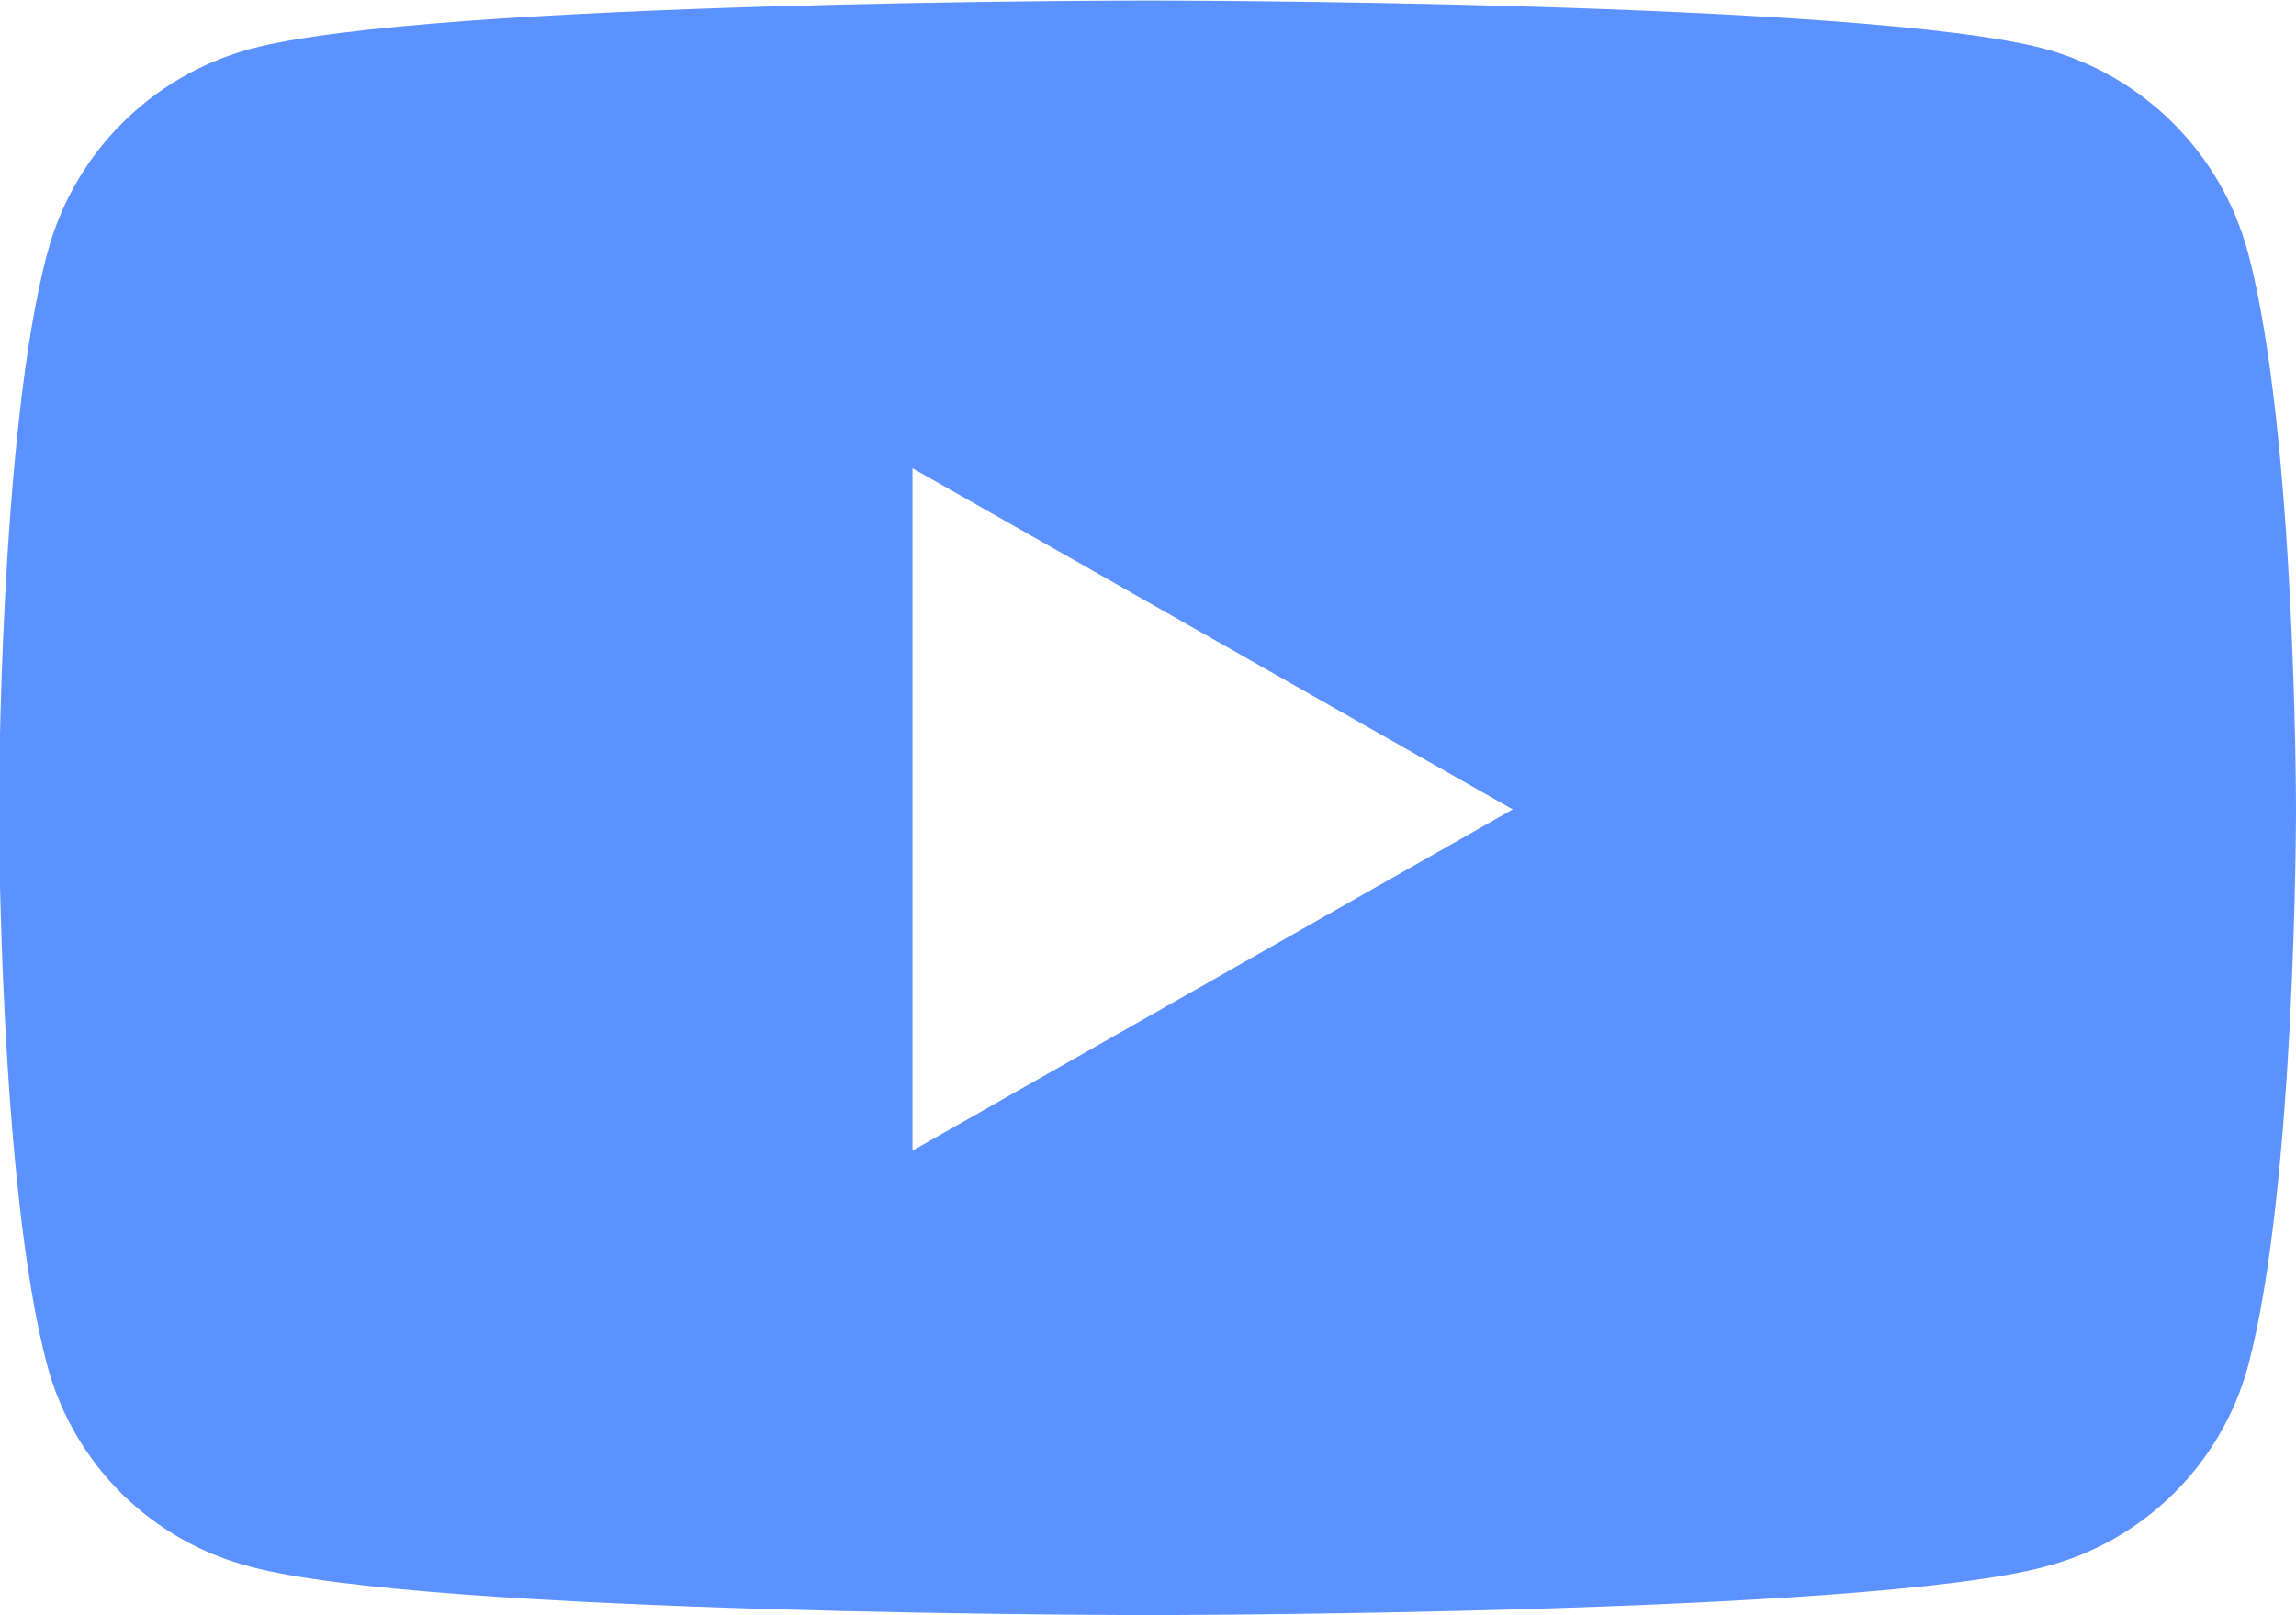
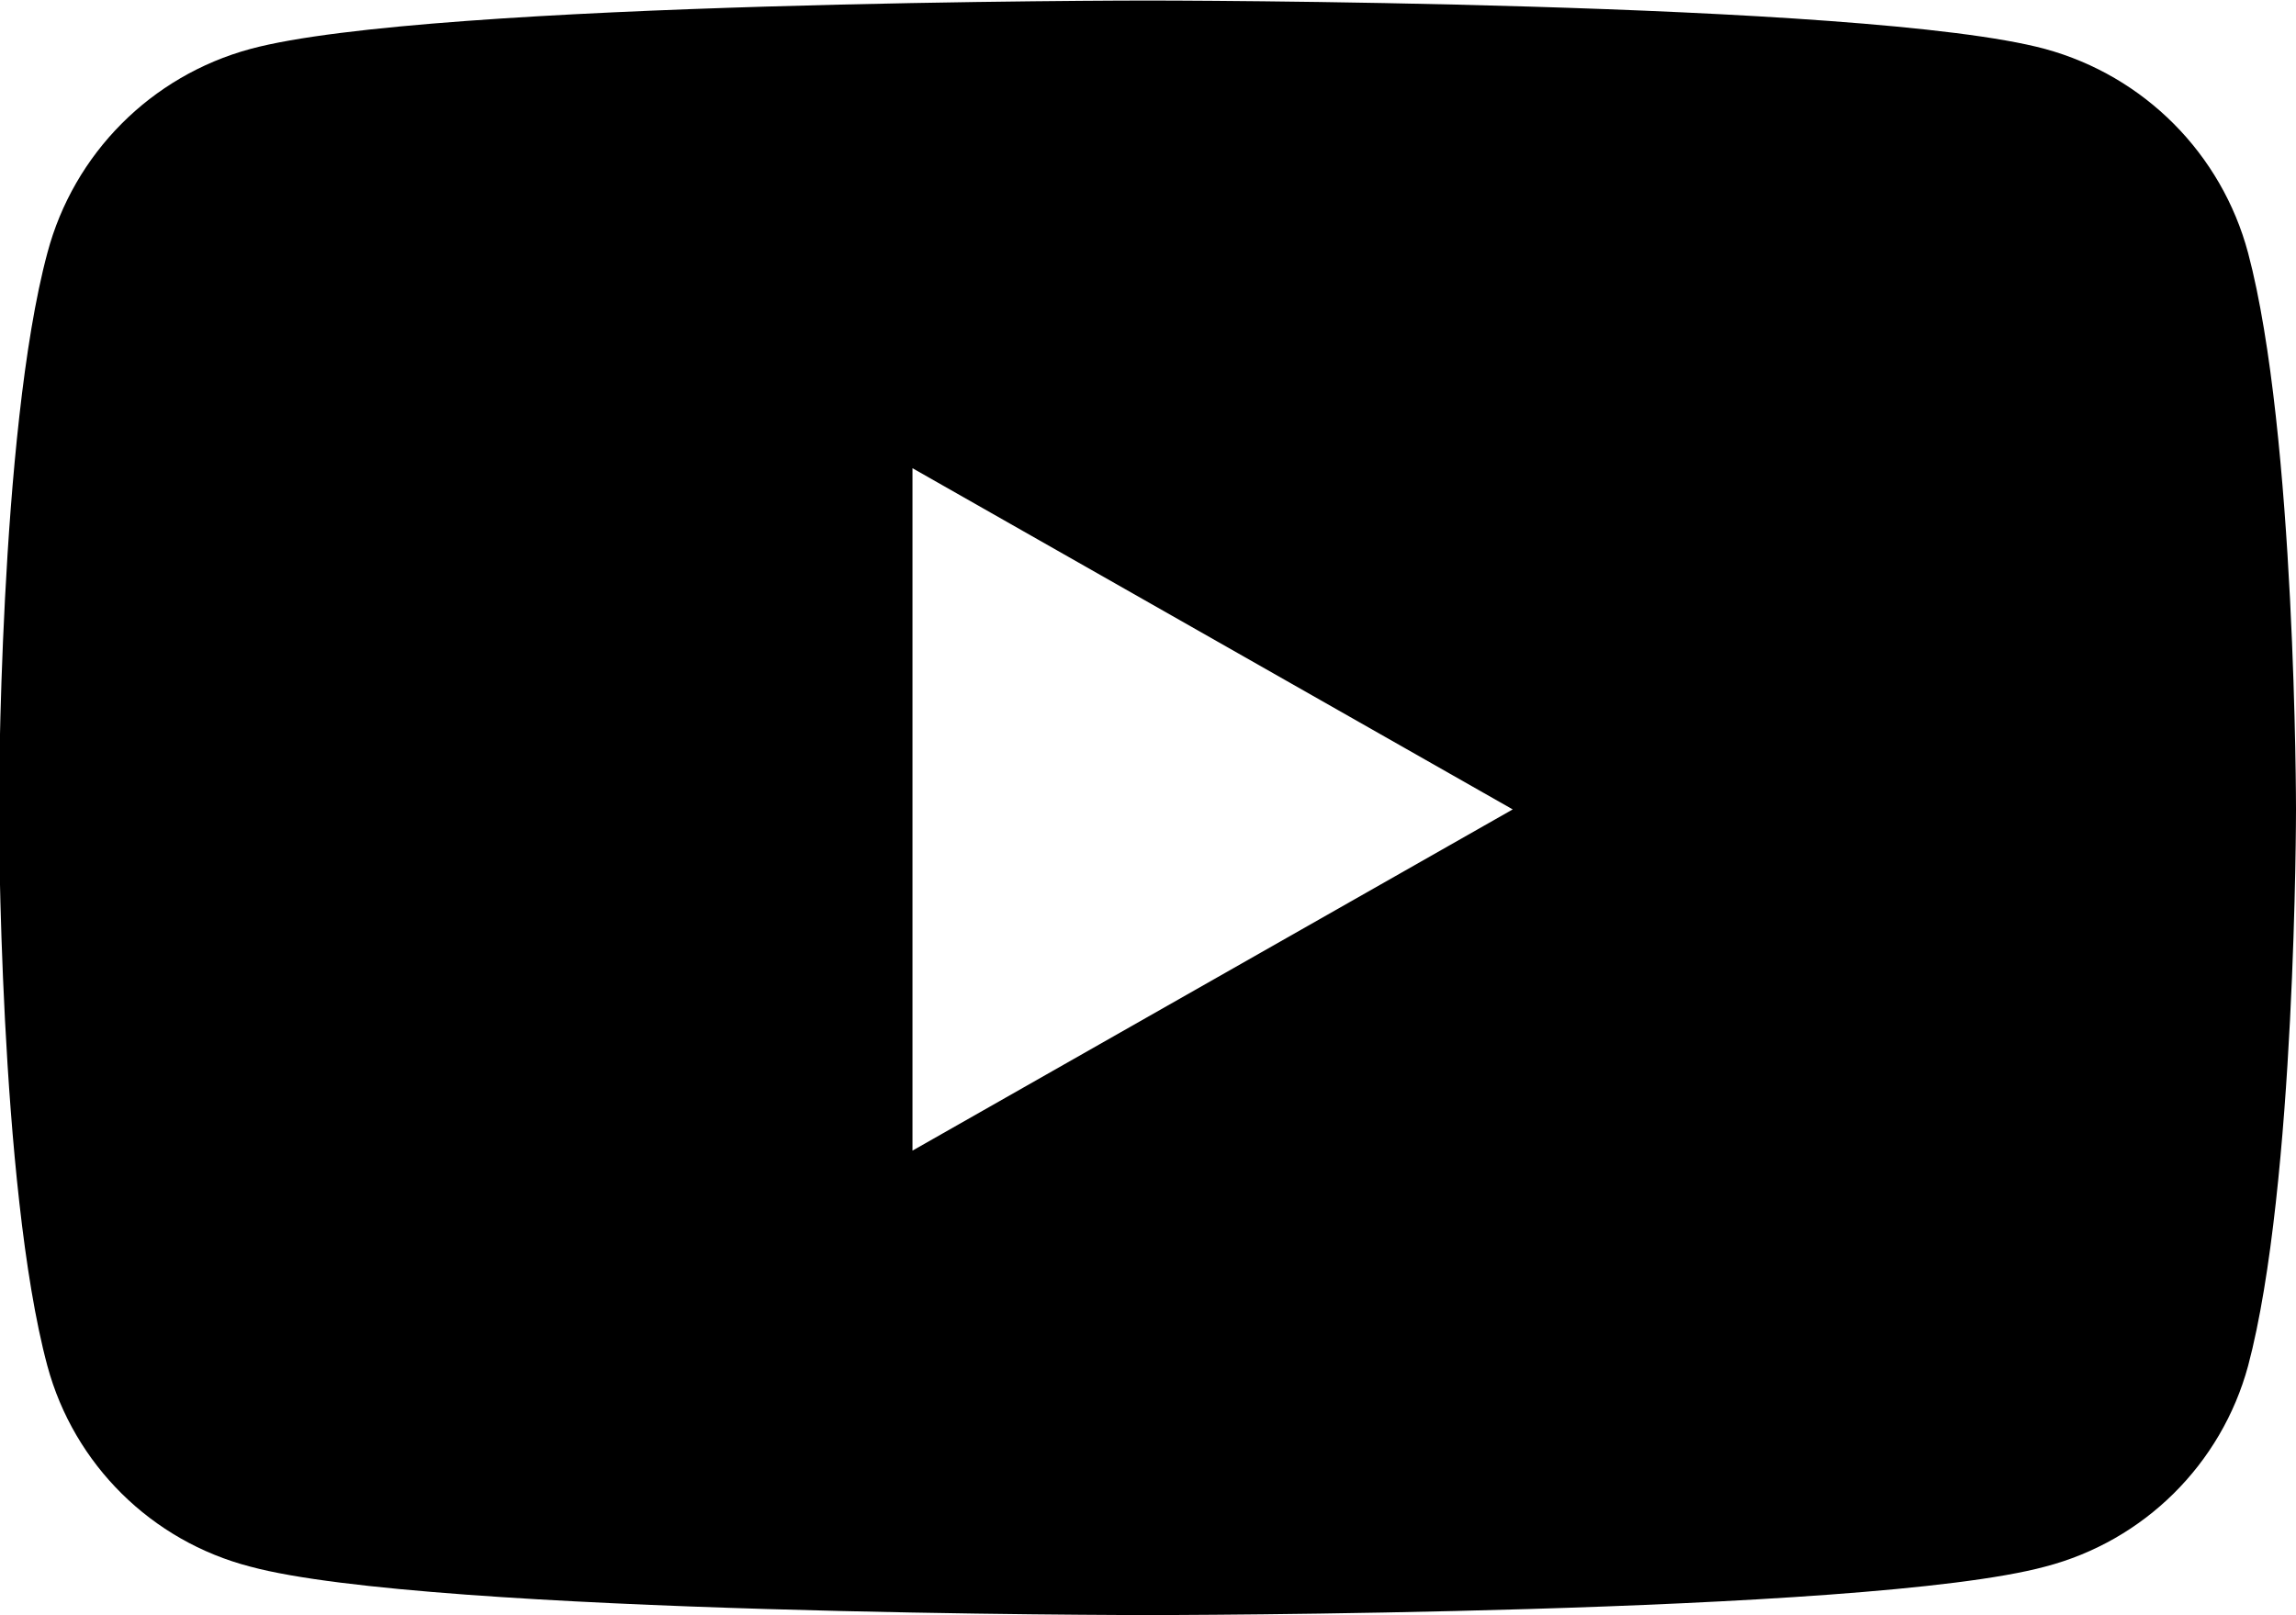
- <svg xmlns="http://www.w3.org/2000/svg" width="42.65" height="30" viewBox="0 0 42.65 30">
-   <defs>
-     <style>
-       .cls-1 {
-         fill: #5c92ff;
-         fill-rule: evenodd;
-       }
-     </style>
-   </defs>
-   <path id="Youtube" class="cls-1" d="M2626.92,5805.92a5.365,5.365,0,0,0-3.77-3.79c-3.33-.9-16.67-0.9-16.67-0.9s-13.35,0-16.67.9a5.347,5.347,0,0,0-3.77,3.79c-0.9,3.35-.9,10.34-0.9,10.34s0,6.99.9,10.34a5.269,5.269,0,0,0,3.77,3.73c3.32,0.9,16.67.9,16.67,0.9s13.34,0,16.67-.9a5.285,5.285,0,0,0,3.77-3.73c0.89-3.35.89-10.34,0.89-10.34S2627.81,5809.27,2626.92,5805.92Zm-24.81,16.68v-12.68l11.15,6.34Z" transform="translate(-2585.16 -5801.22)" />
+ <svg width="42.65" height="30" viewBox="0 0 42.65 30">
+   <path id="Youtube" class="icon-youtube" d="M2626.92,5805.92a5.365,5.365,0,0,0-3.77-3.79c-3.33-.9-16.67-0.9-16.67-0.9s-13.35,0-16.67.9a5.347,5.347,0,0,0-3.77,3.79c-0.9,3.35-.9,10.34-0.9,10.34s0,6.99.9,10.34a5.269,5.269,0,0,0,3.77,3.73c3.32,0.9,16.67.9,16.67,0.9s13.34,0,16.67-.9a5.285,5.285,0,0,0,3.77-3.73c0.89-3.35.89-10.34,0.89-10.34S2627.81,5809.27,2626.92,5805.92Zm-24.81,16.68v-12.68l11.15,6.34Z" transform="translate(-2585.16 -5801.22)" />
</svg>
